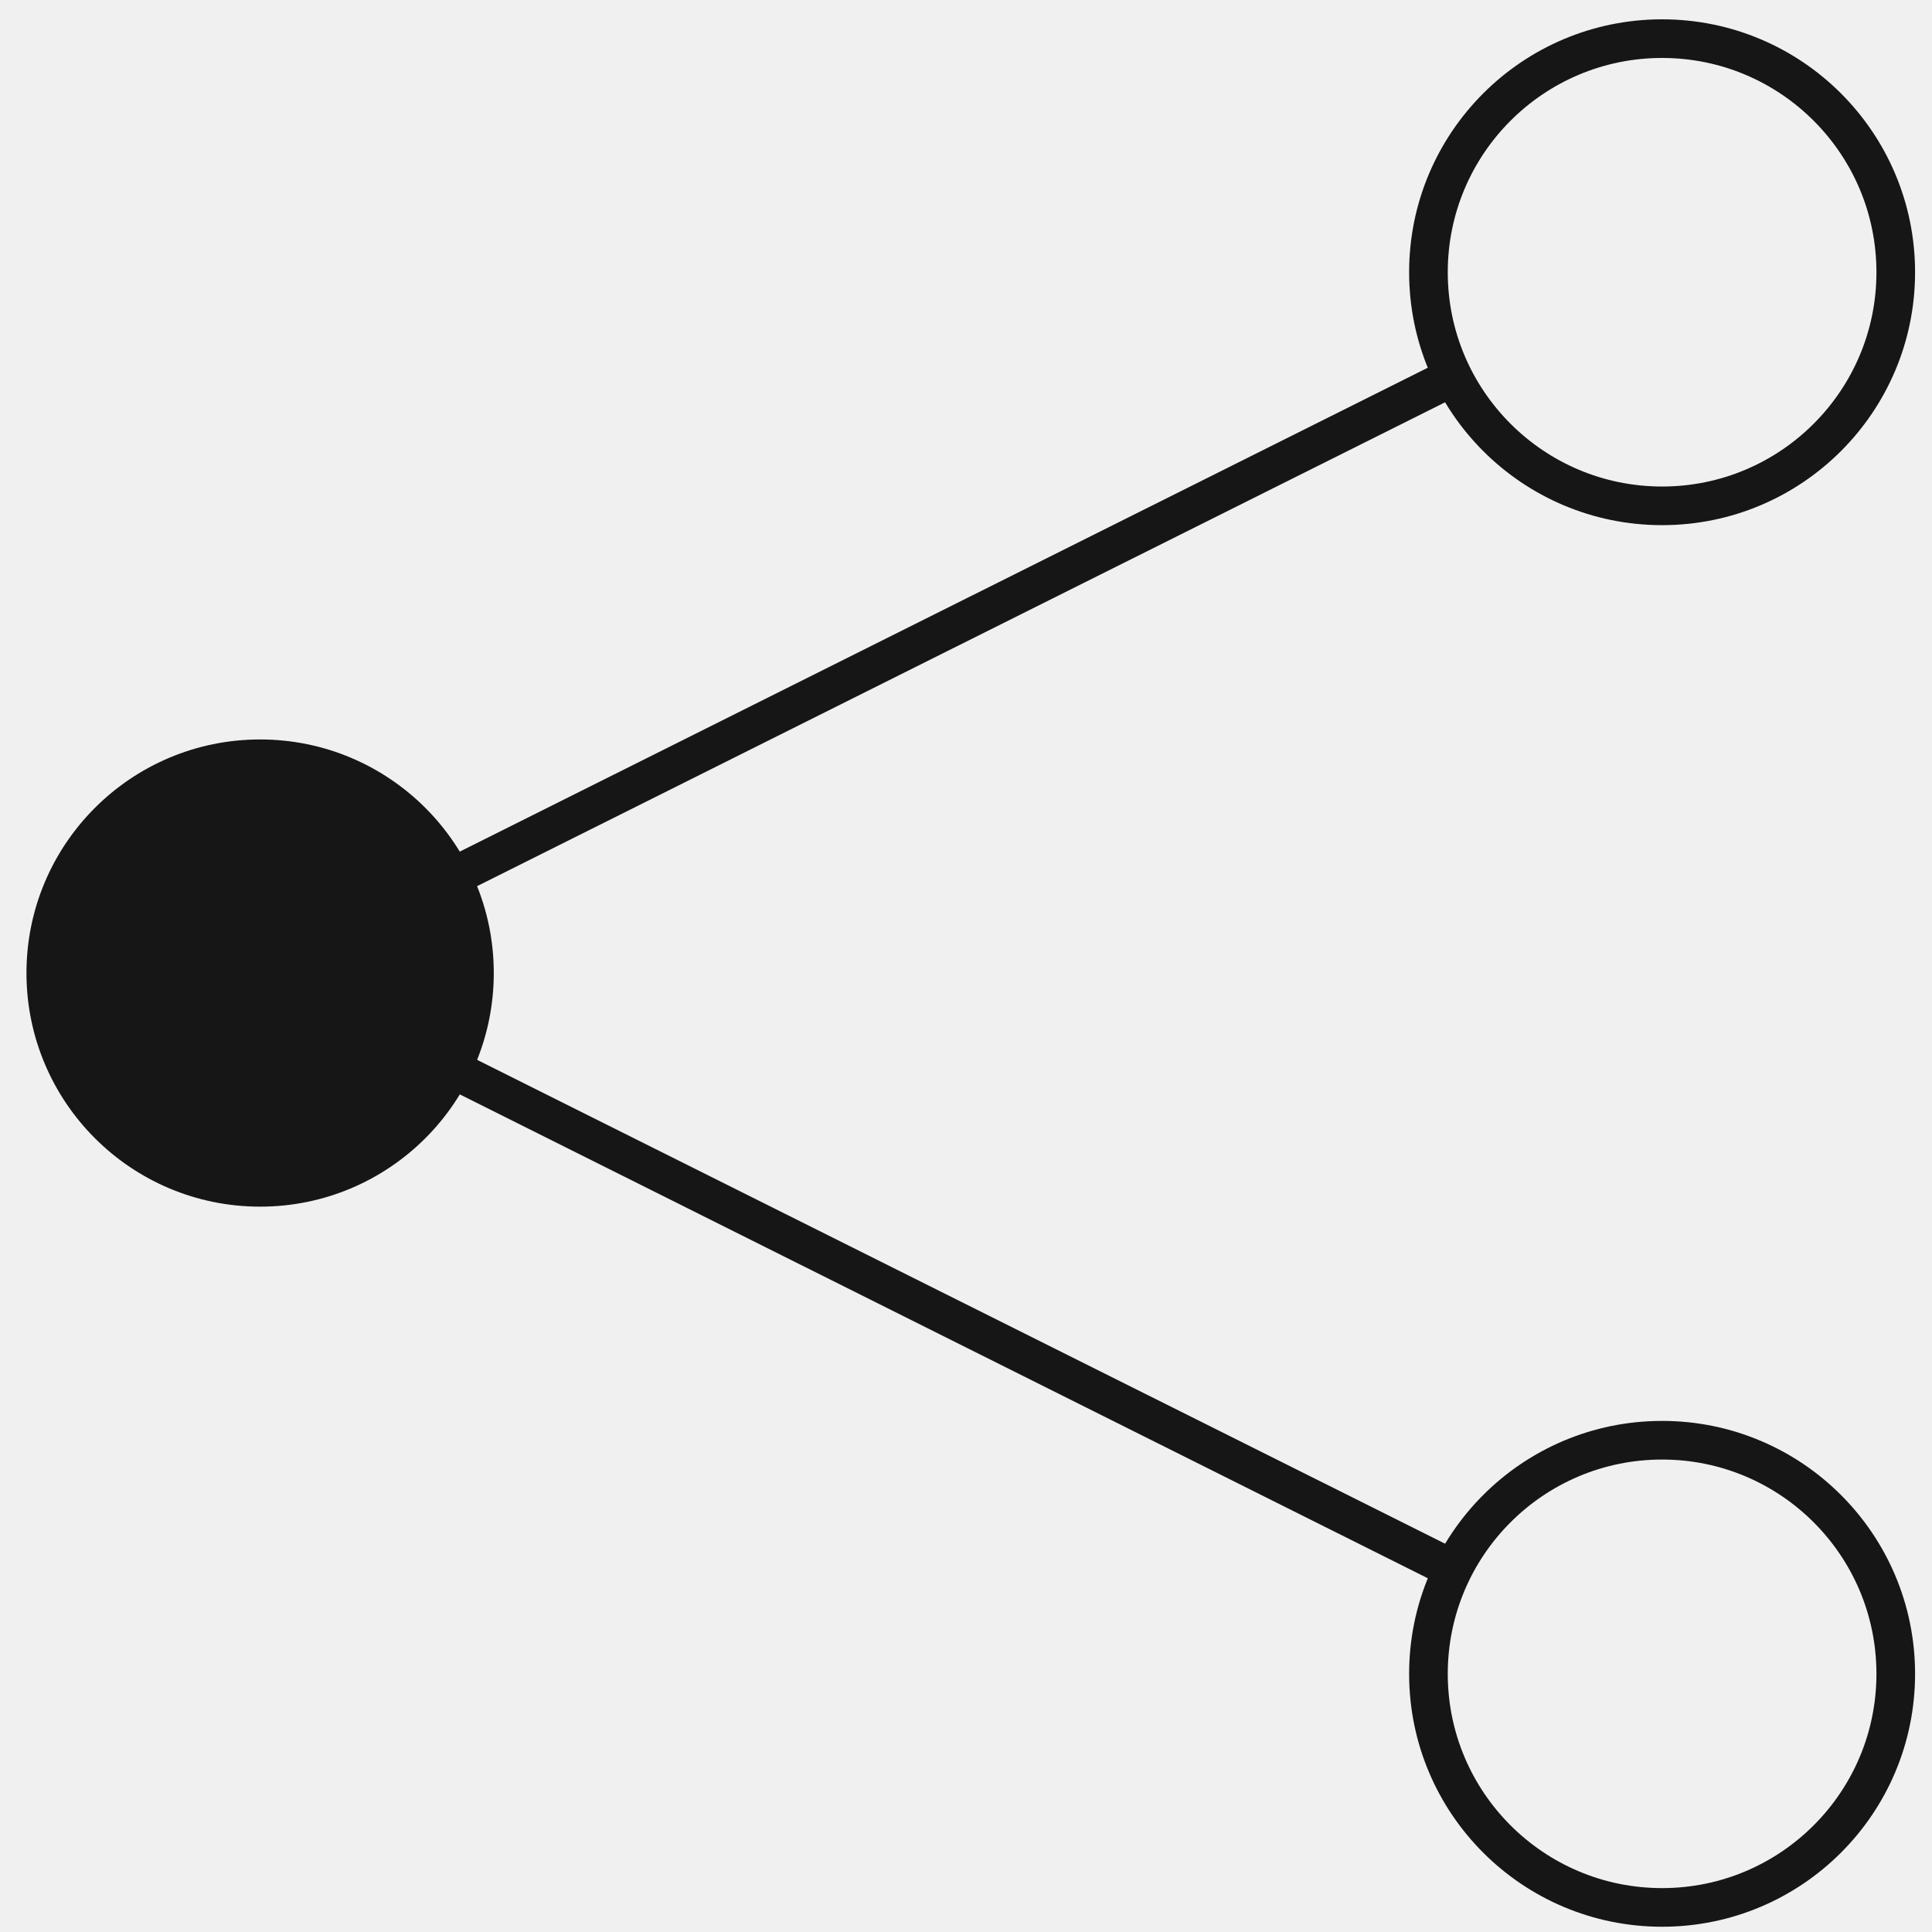
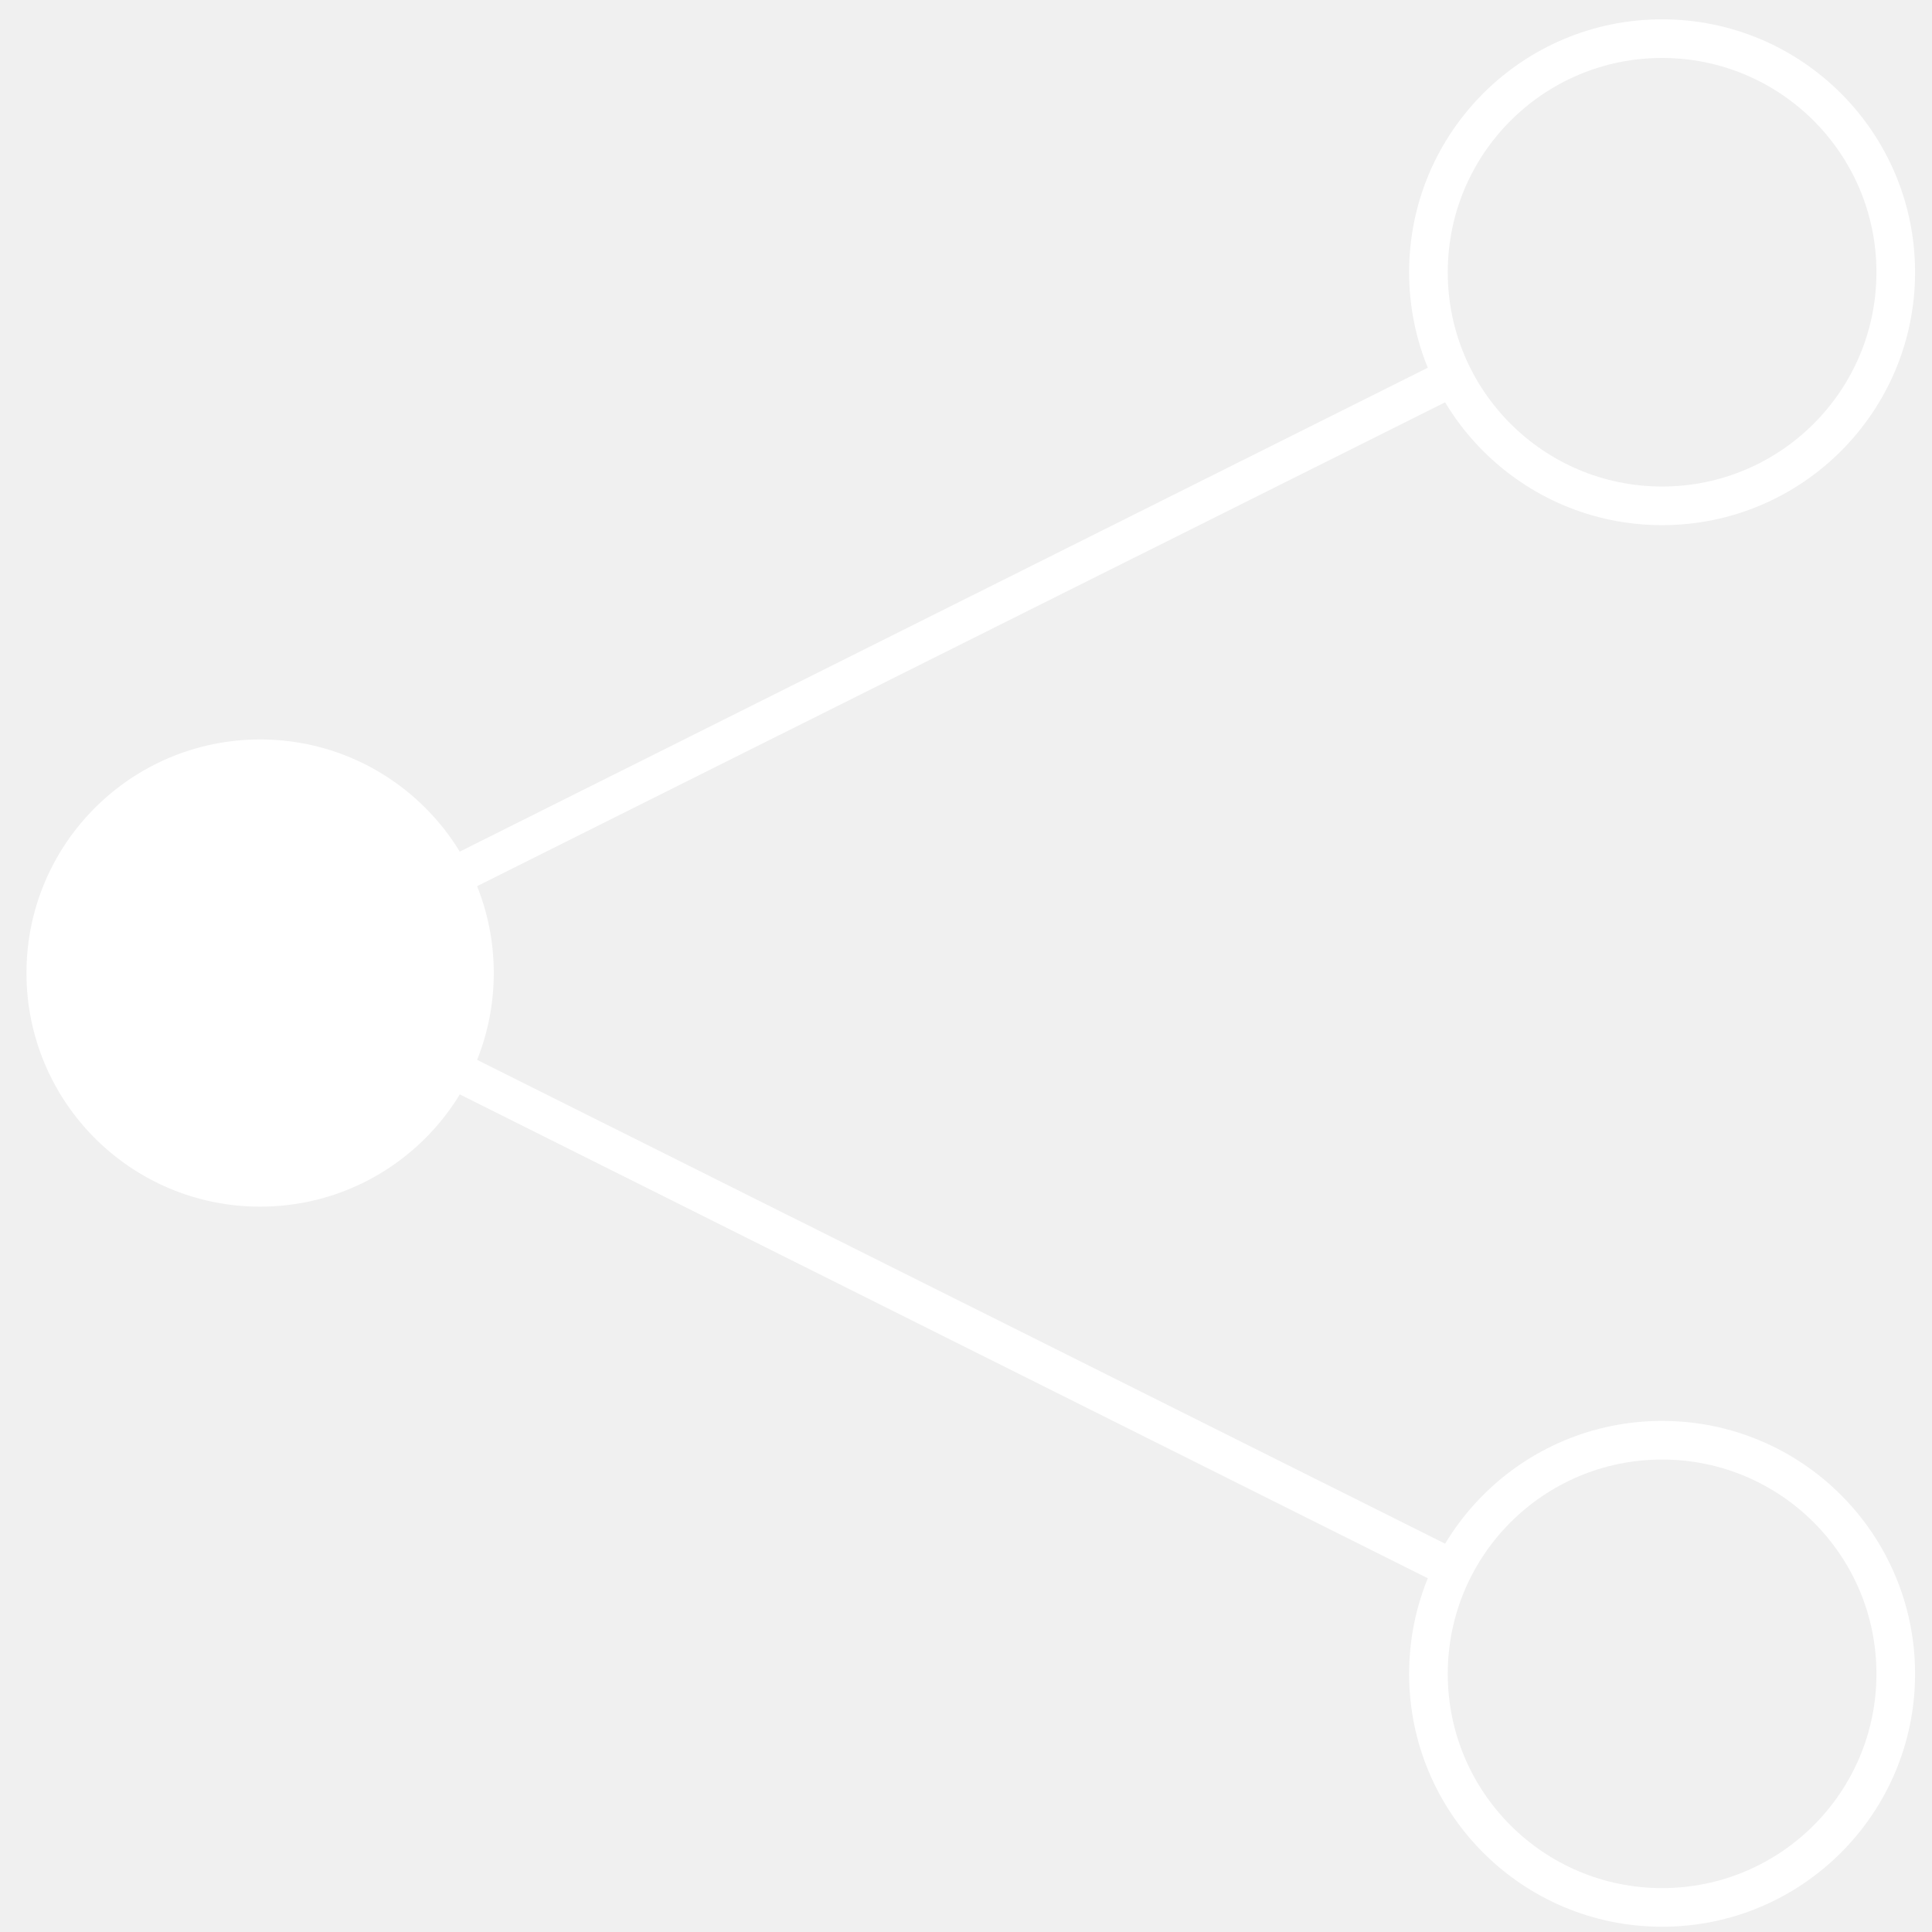
<svg xmlns="http://www.w3.org/2000/svg" width="50" height="50" viewBox="0 0 50 50" fill="none">
-   <path d="M12.279 25.182C12.279 28.245 9.796 30.728 6.732 30.728C3.668 30.728 1.185 28.245 1.185 25.182C1.185 22.12 3.668 19.637 6.732 19.637C9.796 19.637 12.279 22.12 12.279 25.182Z" fill="#161616" stroke="#161616" />
-   <path d="M43.015 13.091C46.355 13.091 49.062 10.384 49.062 7.046C49.062 3.707 46.355 1 43.015 1C39.675 1 36.968 3.707 36.968 7.046C36.968 10.384 39.675 13.091 43.015 13.091Z" stroke="#161616" stroke-miterlimit="10" />
-   <path d="M43.015 49.364C46.355 49.364 49.062 46.658 49.062 43.319C49.062 39.98 46.355 37.273 43.015 37.273C39.675 37.273 36.968 39.98 36.968 43.319C36.968 46.658 39.675 49.364 43.015 49.364Z" stroke="#161616" stroke-miterlimit="10" />
-   <path d="M37.603 9.75L6.732 25.181L37.603 40.612" stroke="#161616" stroke-miterlimit="10" />
+   <path d="M12.279 25.182C12.279 28.245 9.796 30.728 6.732 30.728C3.668 30.728 1.185 28.245 1.185 25.182C1.185 22.12 3.668 19.637 6.732 19.637C9.796 19.637 12.279 22.12 12.279 25.182Z" fill="#fff" stroke="#fff" />
+   <path d="M43.015 13.091C46.355 13.091 49.062 10.384 49.062 7.046C49.062 3.707 46.355 1 43.015 1C39.675 1 36.968 3.707 36.968 7.046C36.968 10.384 39.675 13.091 43.015 13.091Z" stroke="#fff" stroke-miterlimit="10" />
+   <path d="M43.015 49.364C46.355 49.364 49.062 46.658 49.062 43.319C49.062 39.98 46.355 37.273 43.015 37.273C39.675 37.273 36.968 39.98 36.968 43.319C36.968 46.658 39.675 49.364 43.015 49.364Z" stroke="#fff" stroke-miterlimit="10" />
+   <path d="M37.603 9.75L6.732 25.181L37.603 40.612" stroke="#fff" stroke-miterlimit="10" />
</svg>
